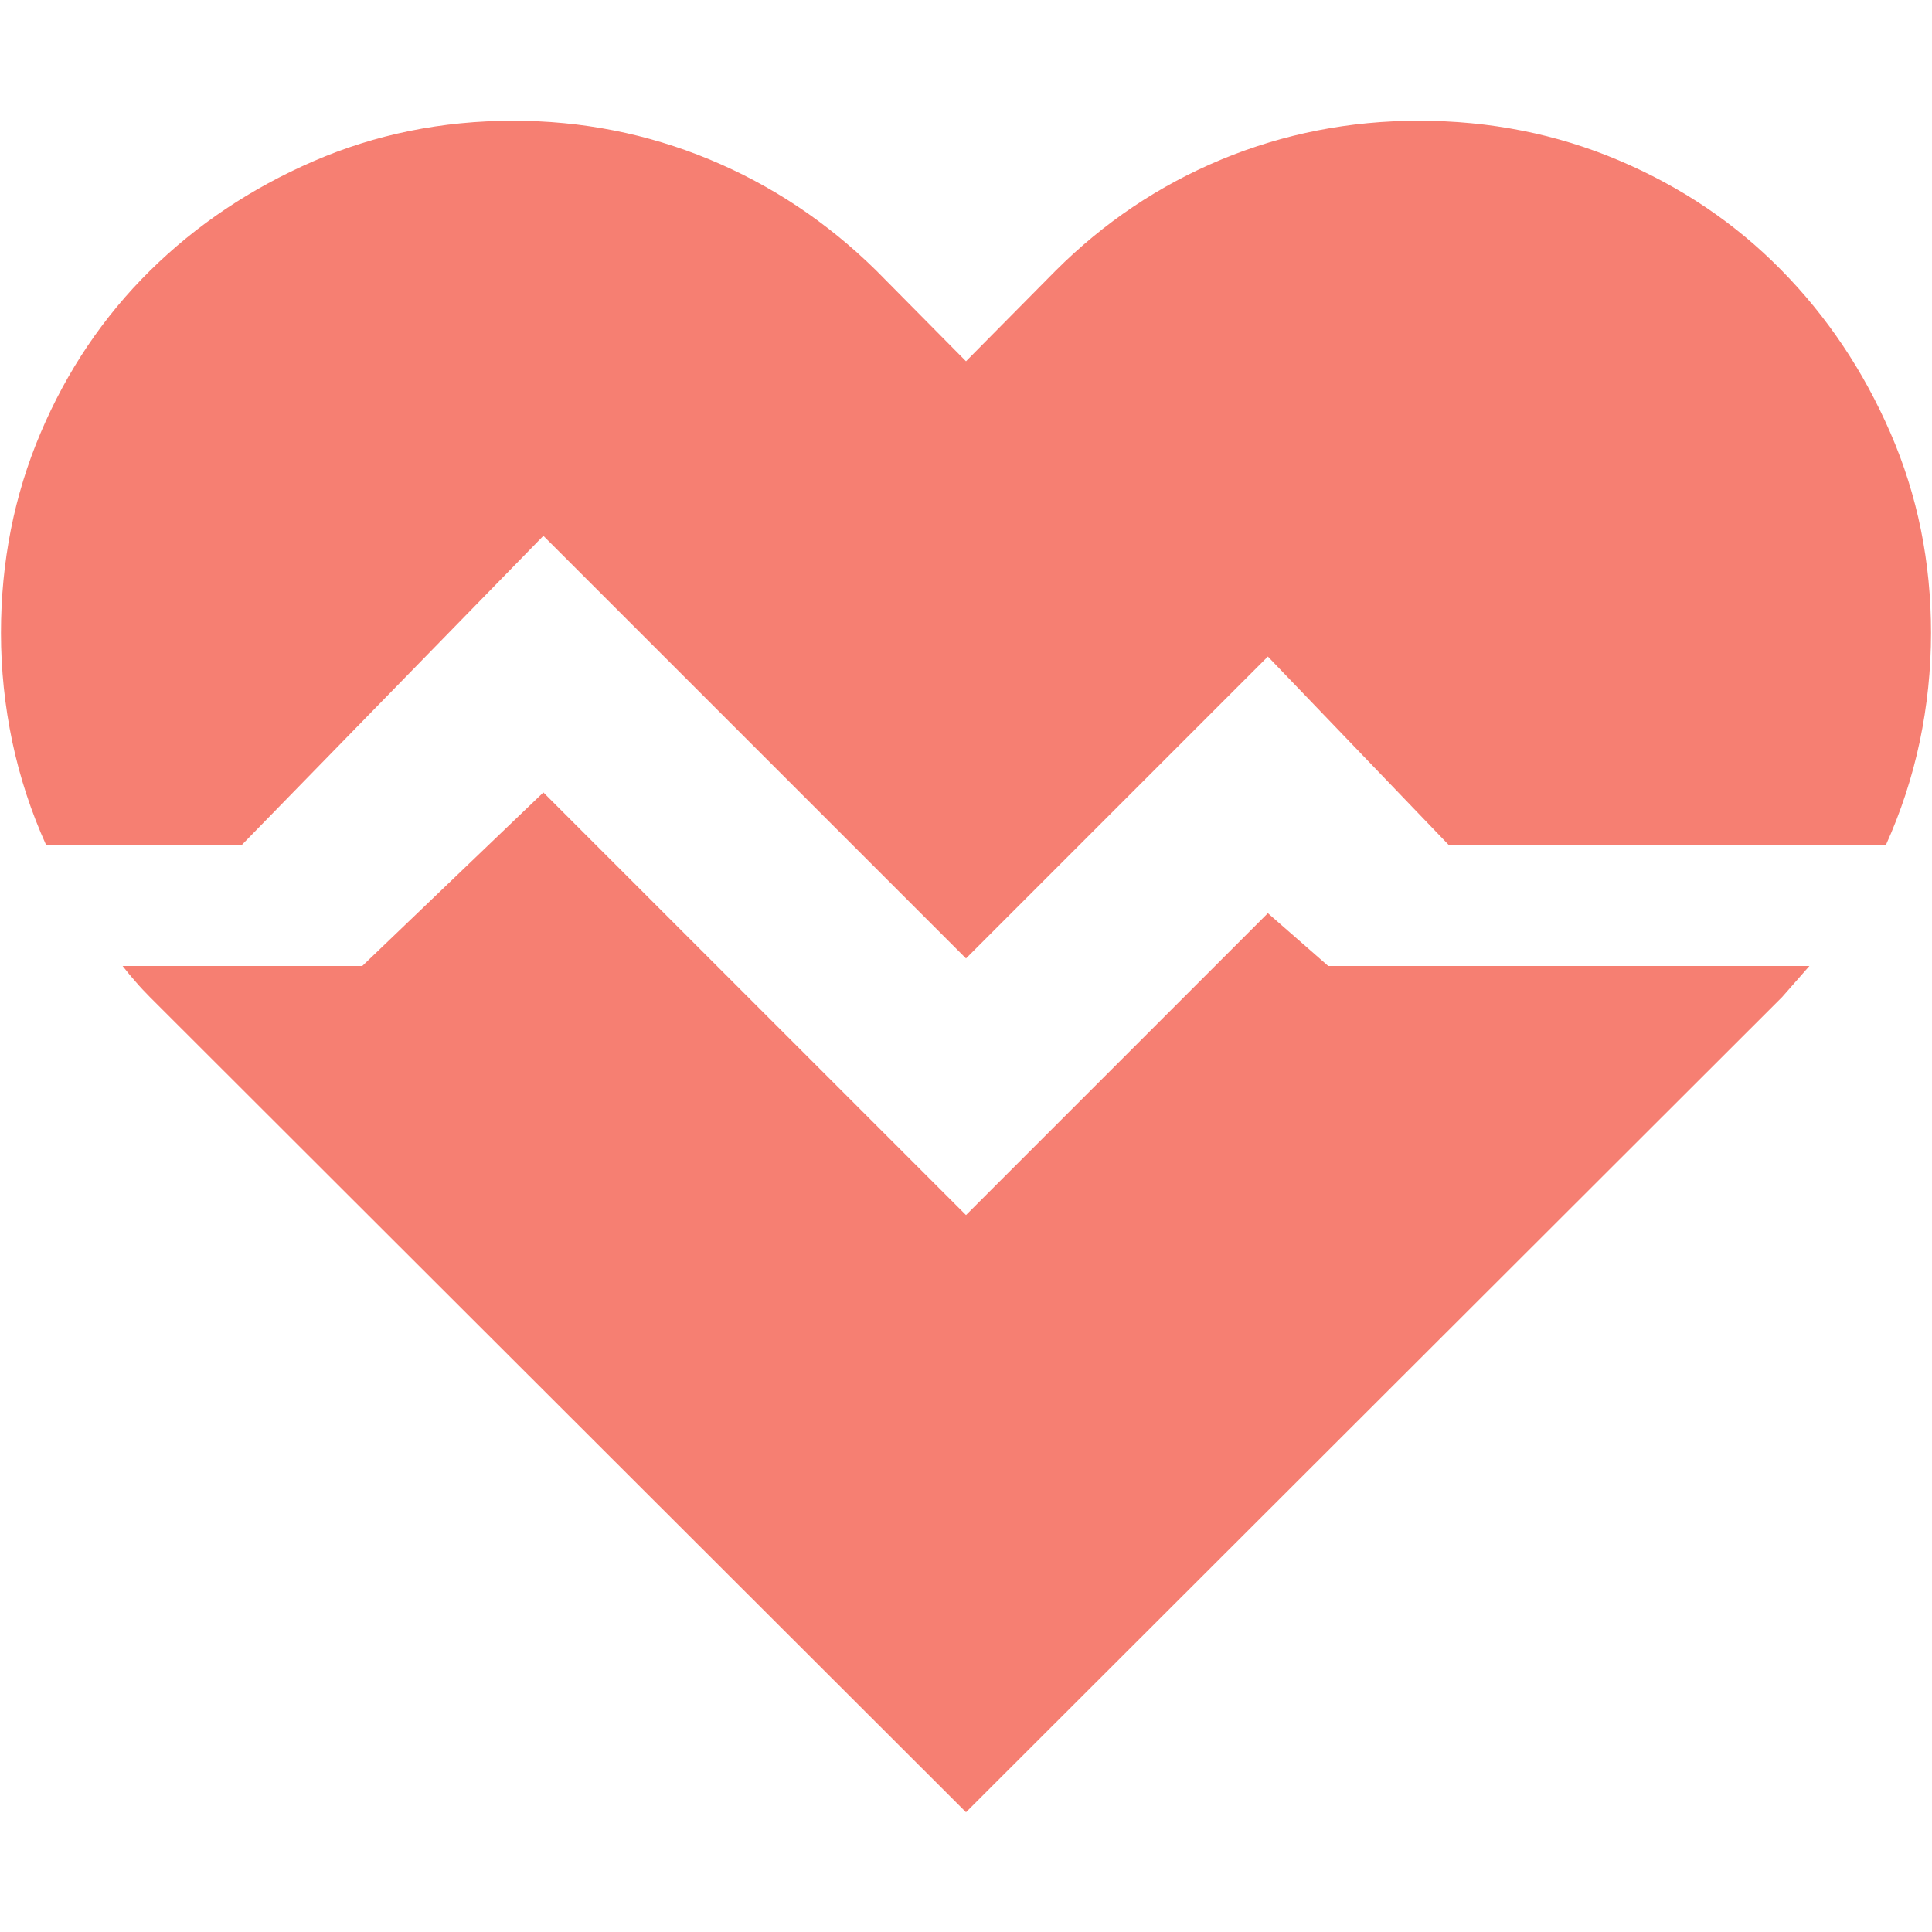
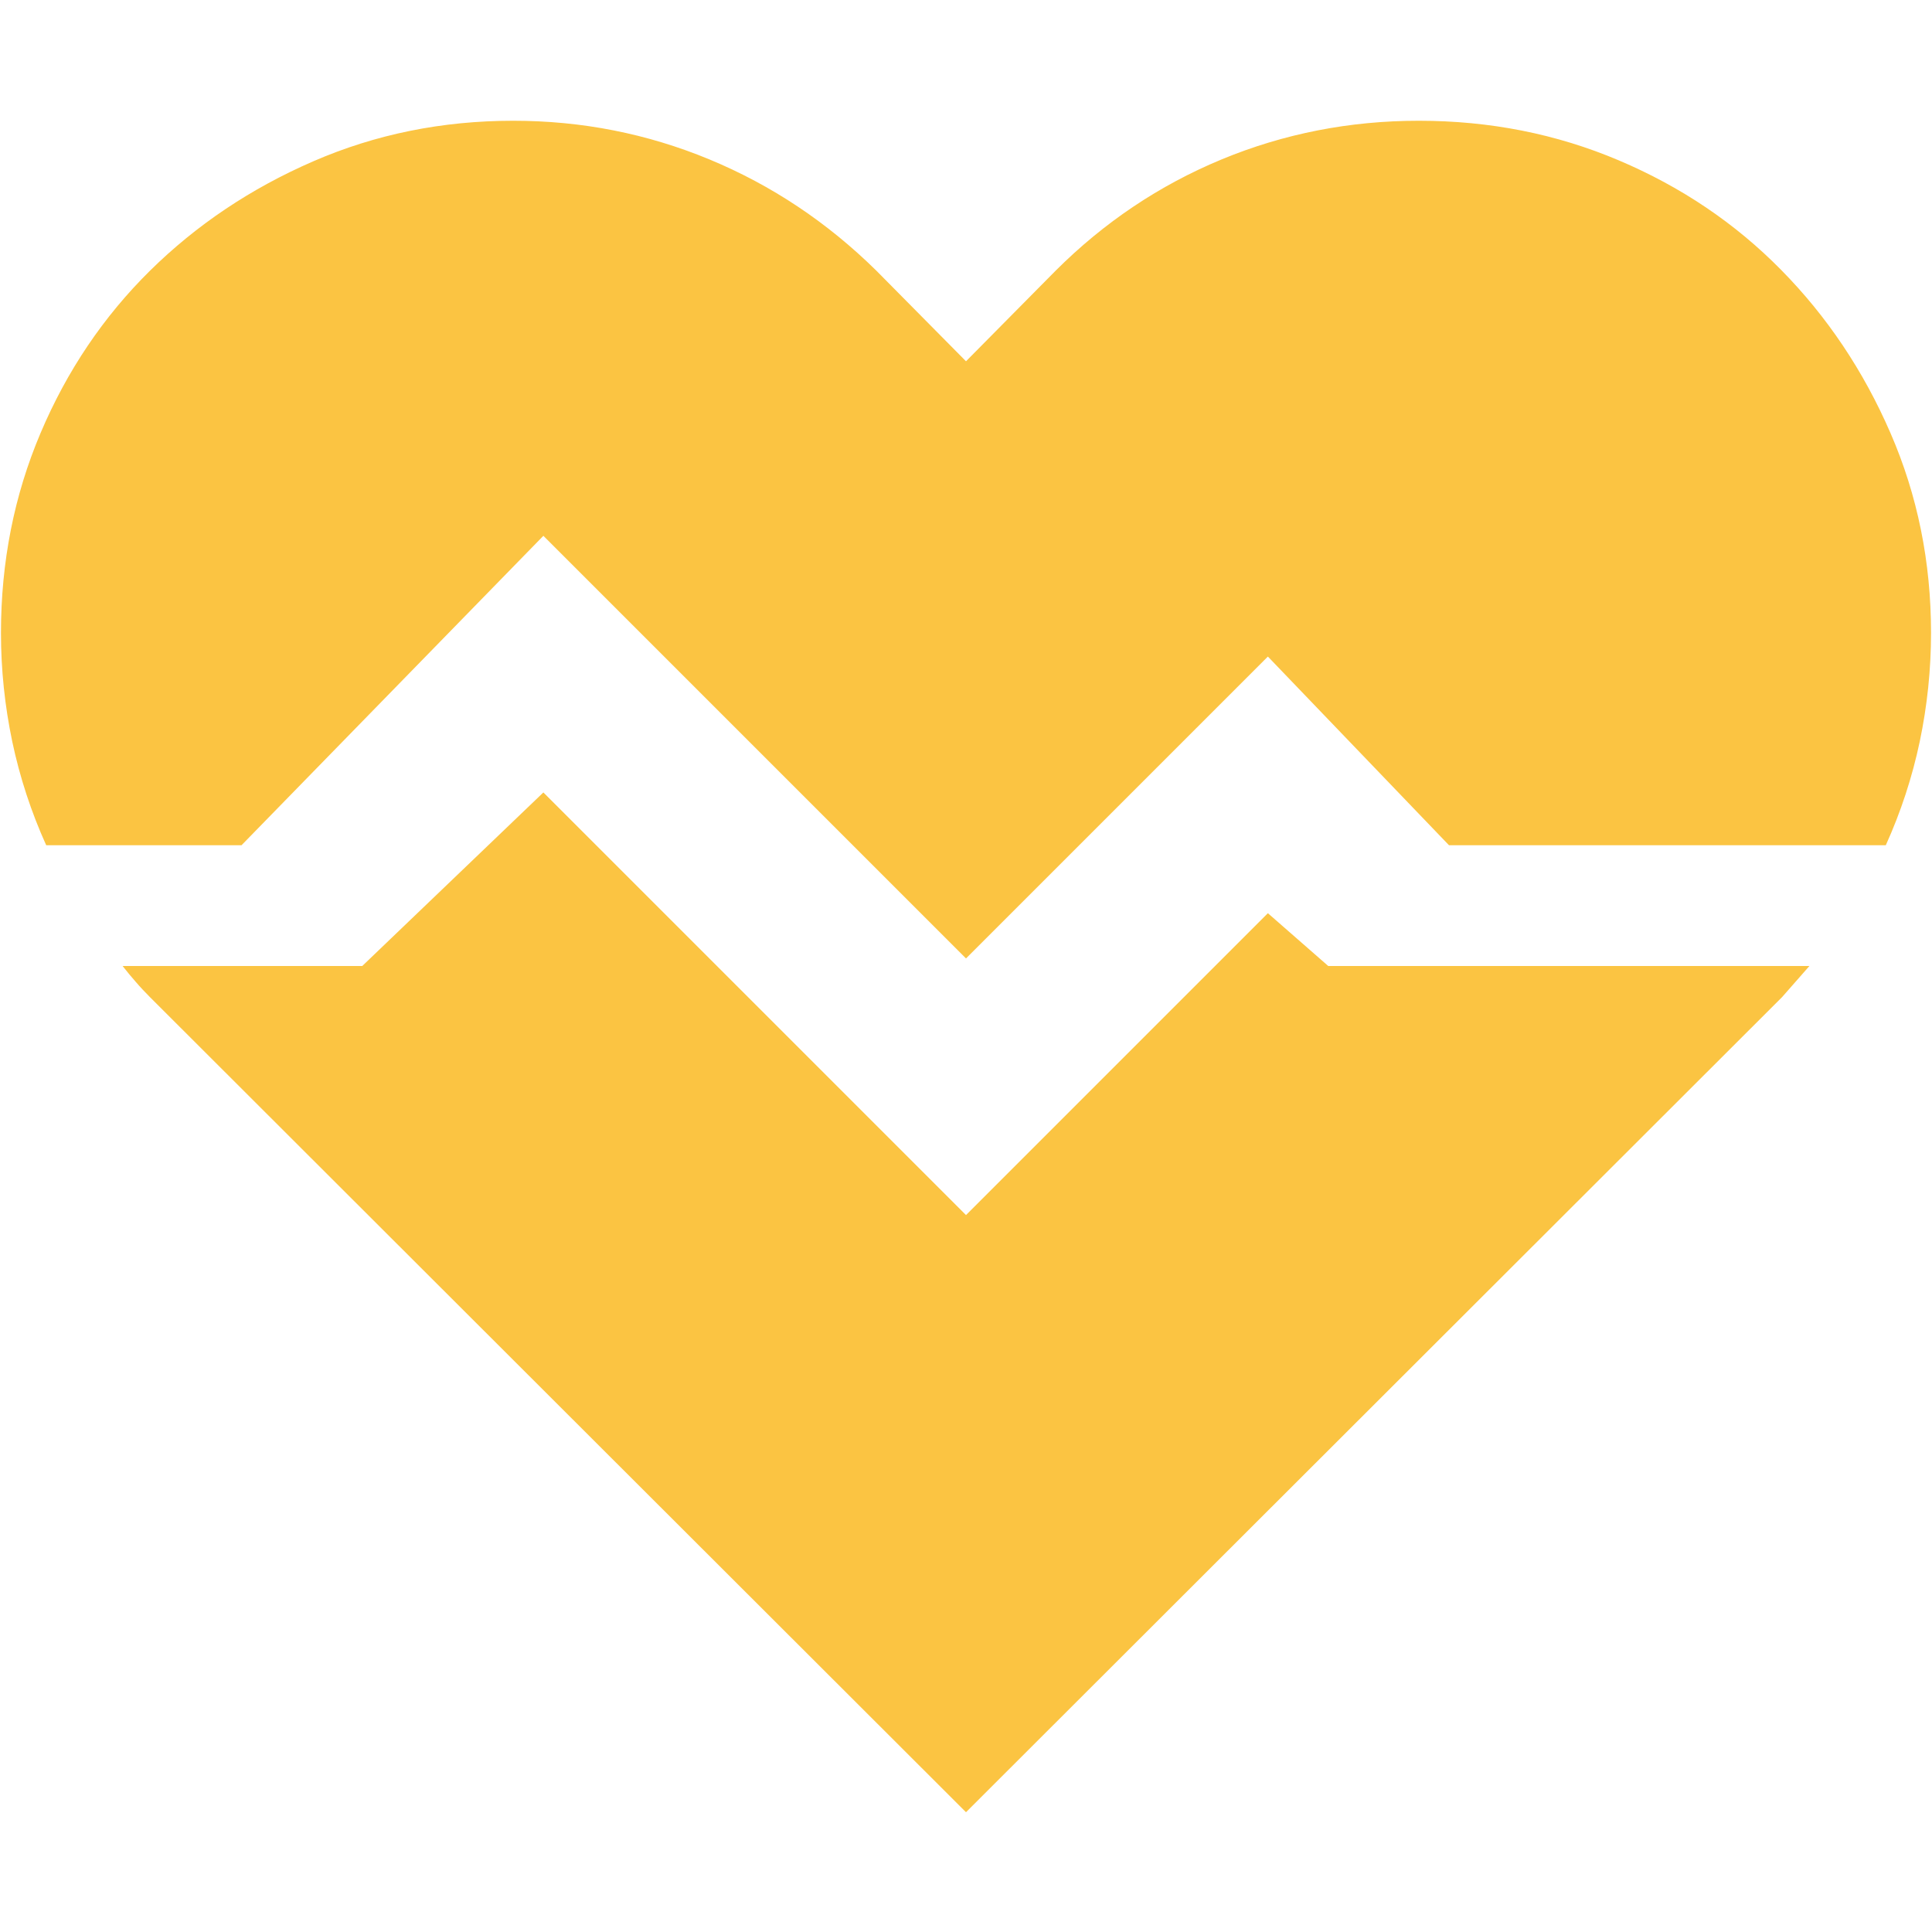
<svg xmlns="http://www.w3.org/2000/svg" width="24" height="24" viewBox="0 0 24 24" fill="none">
-   <path d="M17.625 1.5C18.508 1.5 19.336 1.664 20.109 1.992C20.883 2.32 21.555 2.773 22.125 3.352C22.695 3.93 23.148 4.605 23.484 5.379C23.82 6.152 23.988 6.98 23.988 7.863C23.988 8.316 23.941 8.766 23.848 9.211C23.754 9.656 23.613 10.086 23.426 10.5H18L15.75 8.156L12 11.906L6.75 6.656L3 10.5H0.574C0.387 10.086 0.246 9.656 0.152 9.211C0.059 8.766 0.012 8.316 0.012 7.863C0.012 6.98 0.176 6.152 0.504 5.379C0.832 4.605 1.285 3.934 1.863 3.363C2.441 2.793 3.117 2.34 3.891 2.004C4.664 1.668 5.492 1.5 6.375 1.5C7.227 1.5 8.039 1.66 8.812 1.98C9.586 2.301 10.277 2.762 10.887 3.363L12 4.488L13.113 3.363C13.715 2.762 14.402 2.301 15.176 1.98C15.949 1.66 16.766 1.5 17.625 1.5ZM16.5 12H22.477L22.312 12.188C22.258 12.25 22.199 12.316 22.137 12.387L12 22.512L1.863 12.387C1.801 12.324 1.742 12.262 1.688 12.199C1.633 12.137 1.578 12.07 1.523 12H4.5L6.75 9.844L12 15.094L15.75 11.344L16.5 12Z" fill="#f67f72" />
+   <path d="M17.625 1.5C18.508 1.5 19.336 1.664 20.109 1.992C20.883 2.32 21.555 2.773 22.125 3.352C22.695 3.93 23.148 4.605 23.484 5.379C23.82 6.152 23.988 6.98 23.988 7.863C23.988 8.316 23.941 8.766 23.848 9.211C23.754 9.656 23.613 10.086 23.426 10.5H18L15.75 8.156L12 11.906L6.75 6.656L3 10.5H0.574C0.387 10.086 0.246 9.656 0.152 9.211C0.059 8.766 0.012 8.316 0.012 7.863C0.012 6.98 0.176 6.152 0.504 5.379C0.832 4.605 1.285 3.934 1.863 3.363C2.441 2.793 3.117 2.34 3.891 2.004C4.664 1.668 5.492 1.5 6.375 1.5C7.227 1.5 8.039 1.66 8.812 1.98C9.586 2.301 10.277 2.762 10.887 3.363L12 4.488L13.113 3.363C13.715 2.762 14.402 2.301 15.176 1.98C15.949 1.66 16.766 1.5 17.625 1.5ZM16.5 12H22.477L22.312 12.188C22.258 12.25 22.199 12.316 22.137 12.387L12 22.512L1.863 12.387C1.801 12.324 1.742 12.262 1.688 12.199C1.633 12.137 1.578 12.07 1.523 12H4.5L6.75 9.844L12 15.094L15.75 11.344L16.5 12Z" fill="#fbc442" />
</svg>
